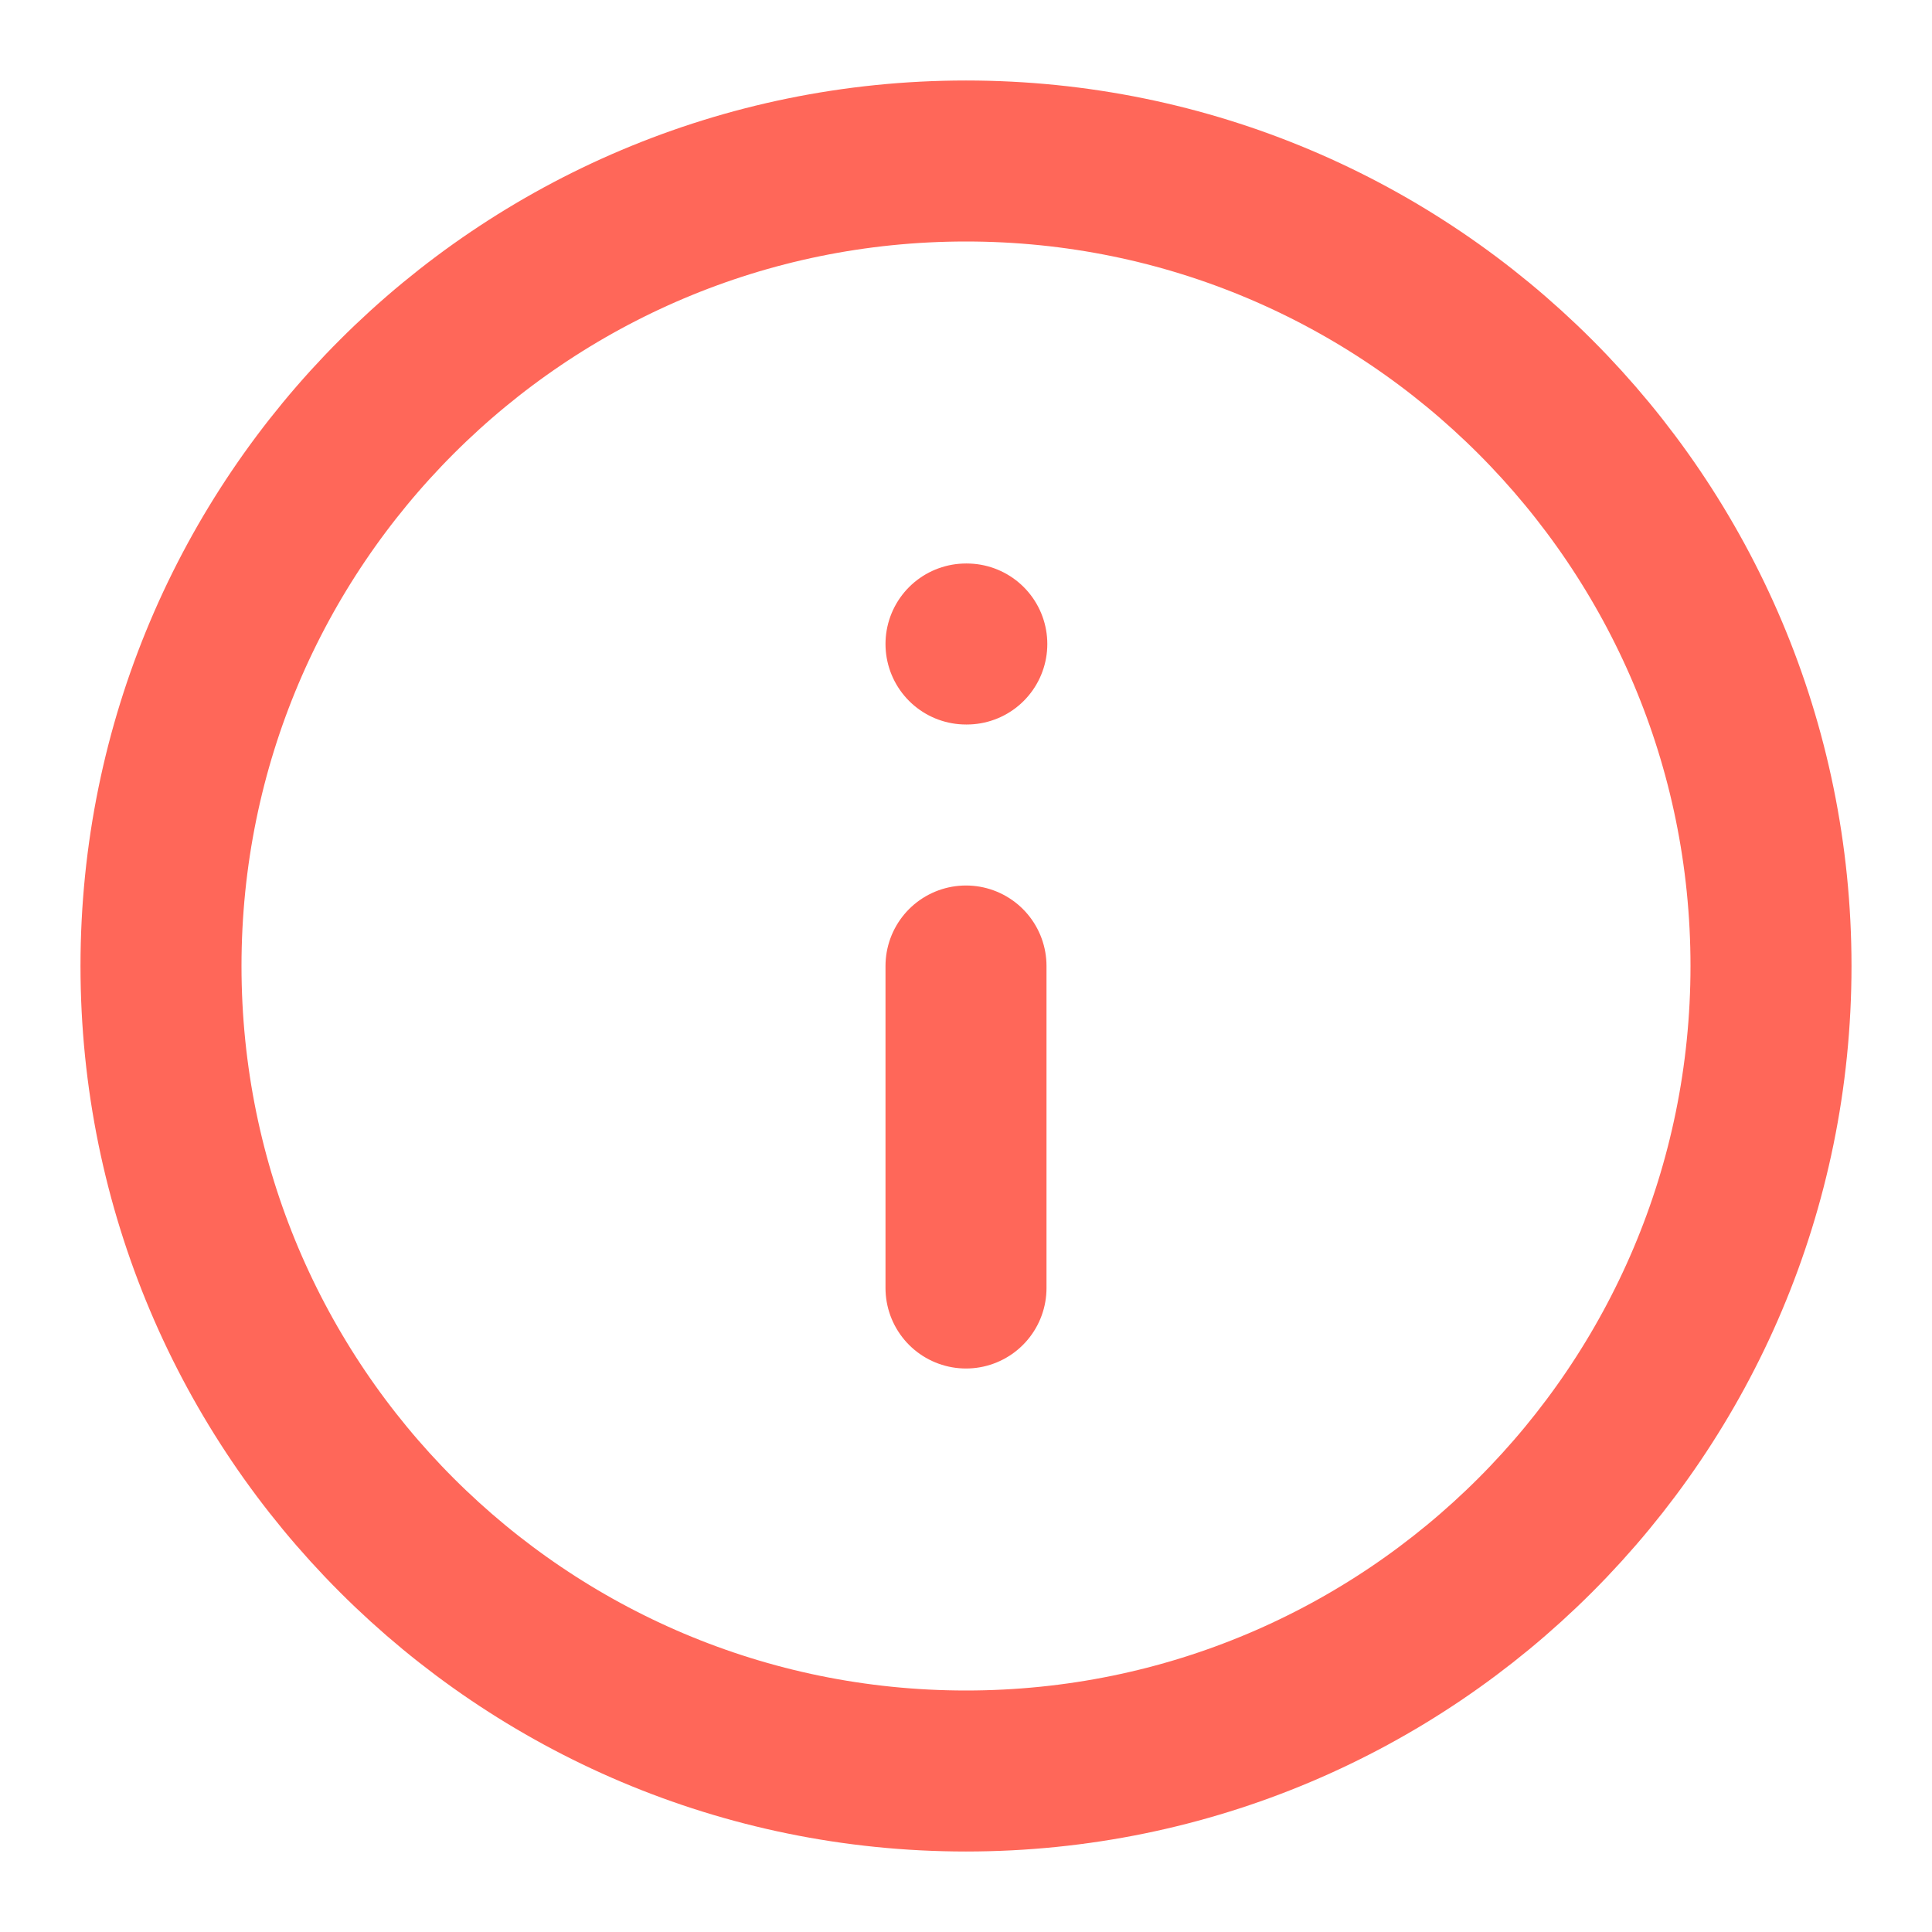
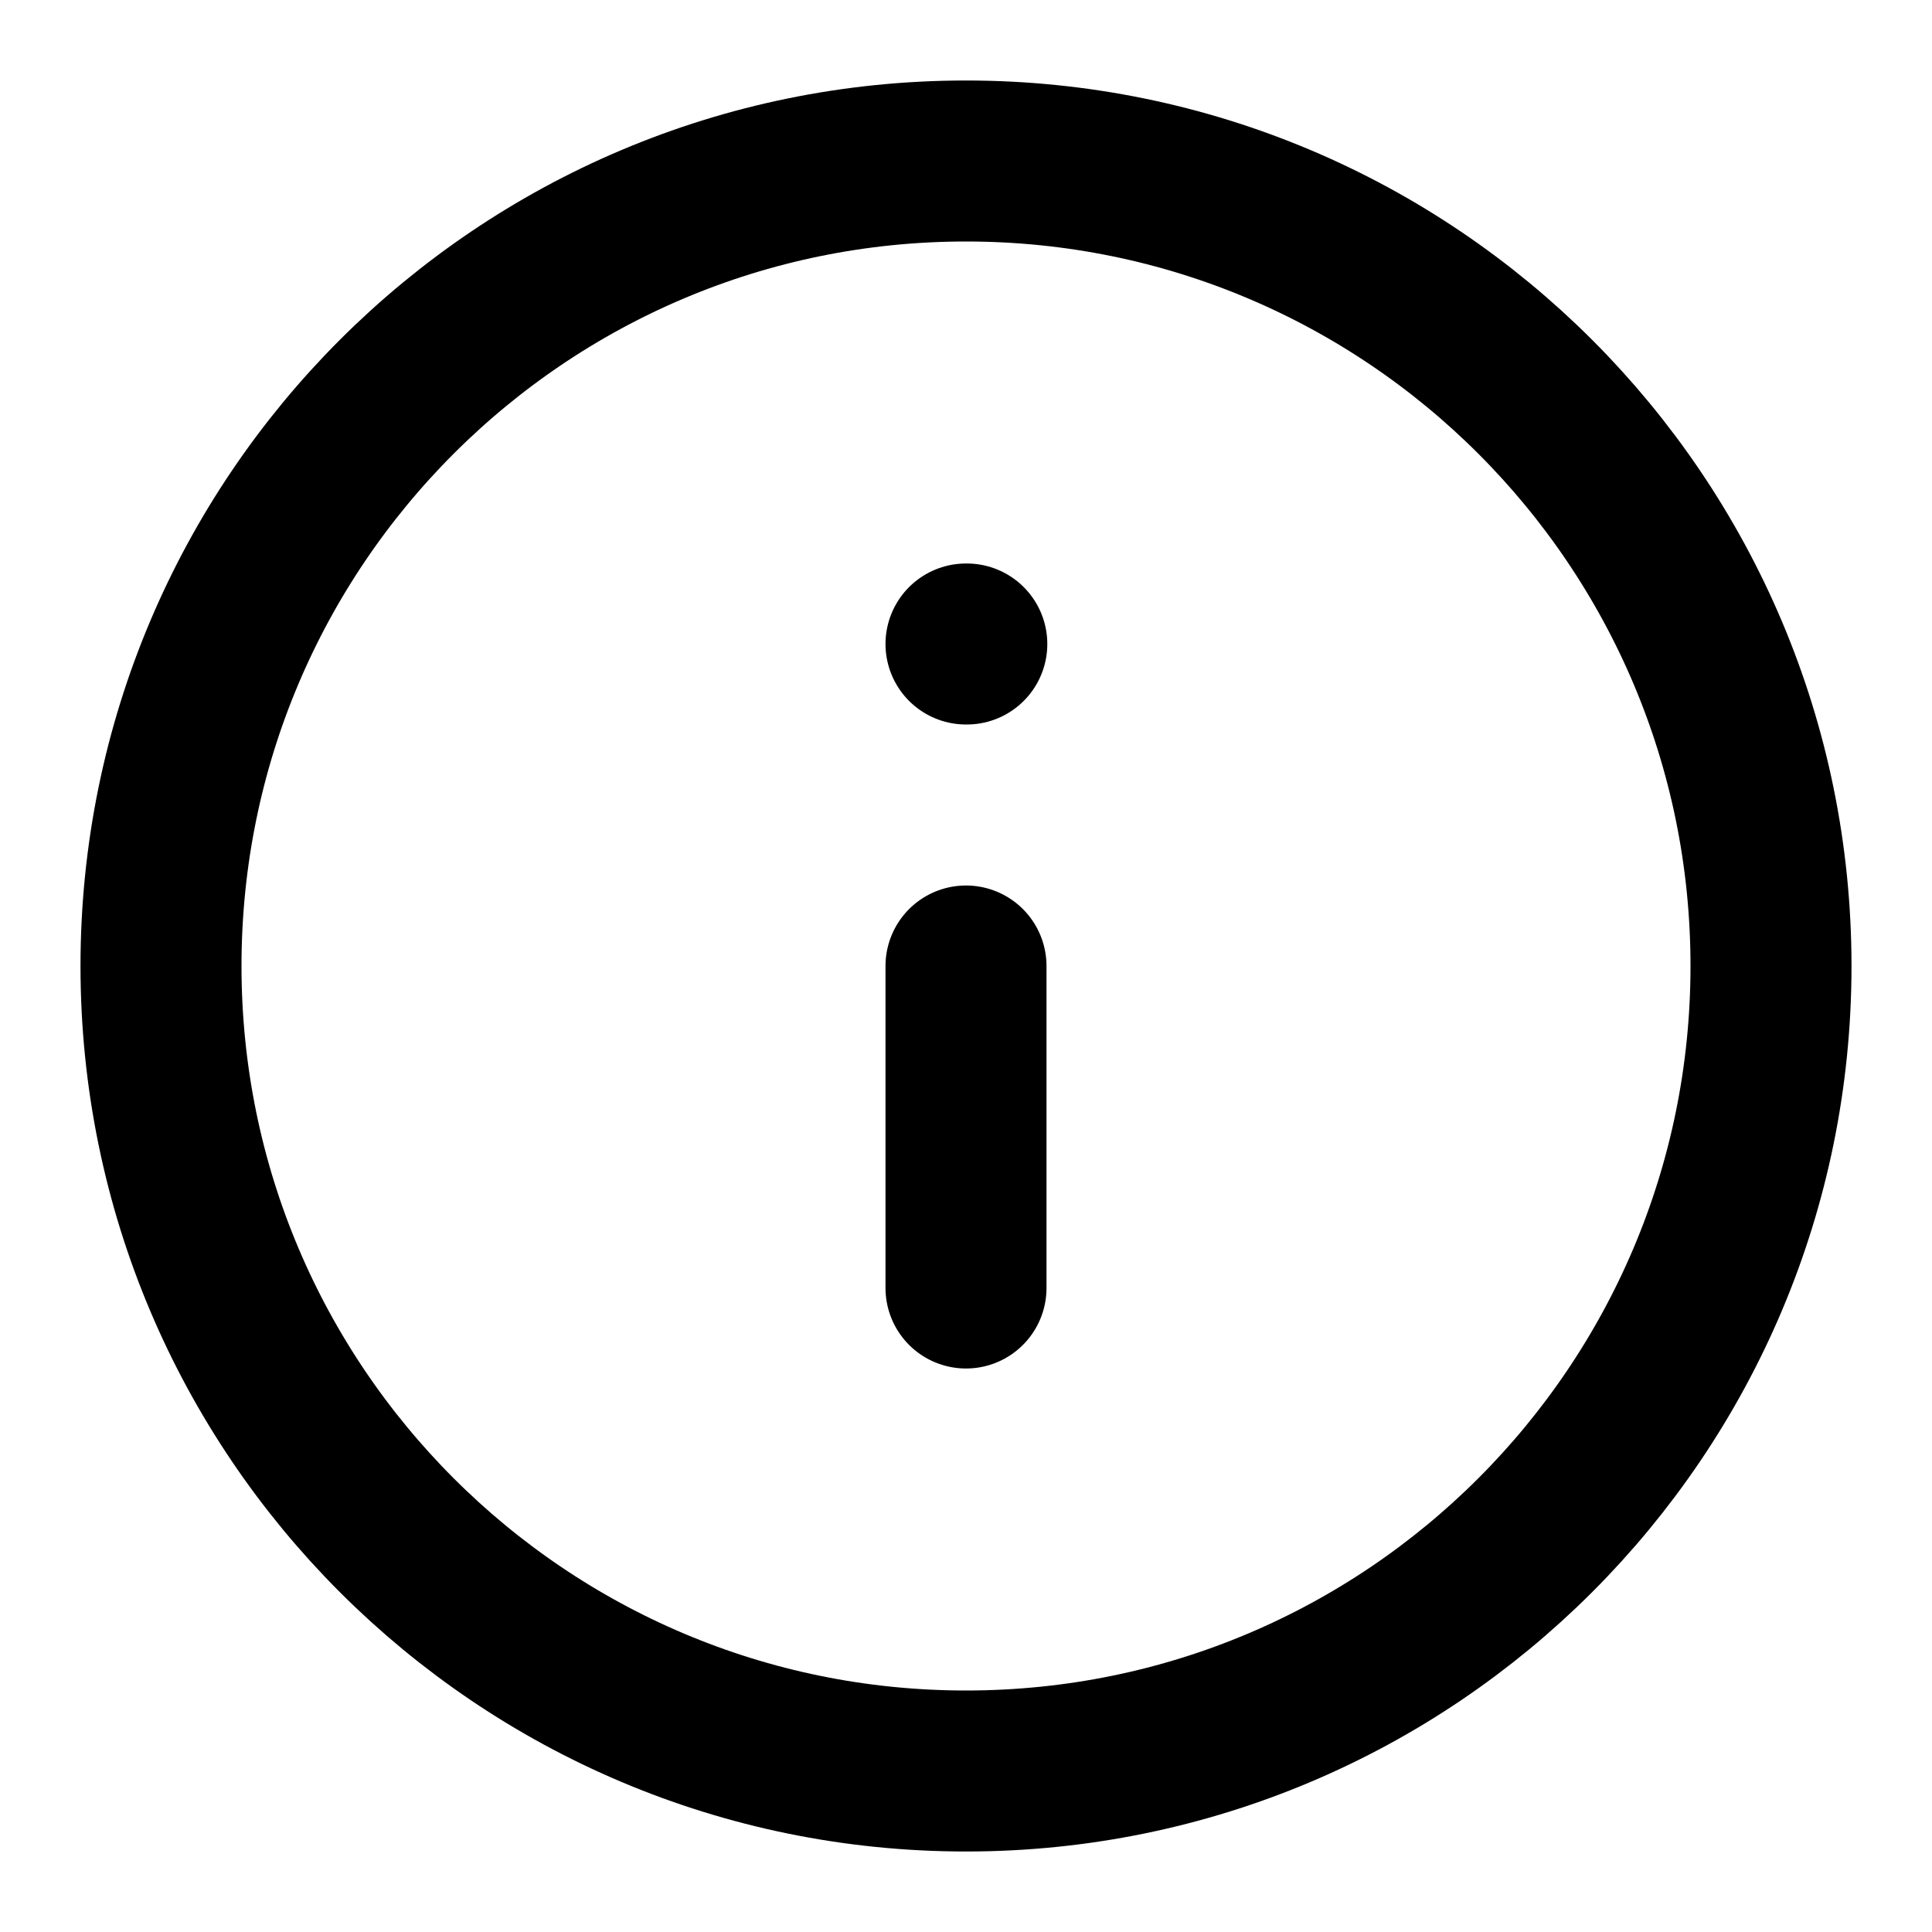
<svg xmlns="http://www.w3.org/2000/svg" width="24" height="24" viewBox="0 0 24 24" fill="none">
  <g id="general/info-circle">
-     <path id="Icon" d="M12 16V12M12 8H12.01M22 12C22 17.523 17.523 22 12 22C6.477 22 2 17.523 2 12C2 6.477 6.477 2 12 2C17.523 2 22 6.477 22 12Z" stroke="#FF6759" stroke-width="2" stroke-linecap="round" stroke-linejoin="round" />
+     <path id="Icon" d="M12 16V12M12 8H12.01M22 12C22 17.523 17.523 22 12 22C6.477 22 2 17.523 2 12C2 6.477 6.477 2 12 2C17.523 2 22 6.477 22 12Z" stroke="currentColor" stroke-width="2" stroke-linecap="round" stroke-linejoin="round" />
  </g>
</svg>
